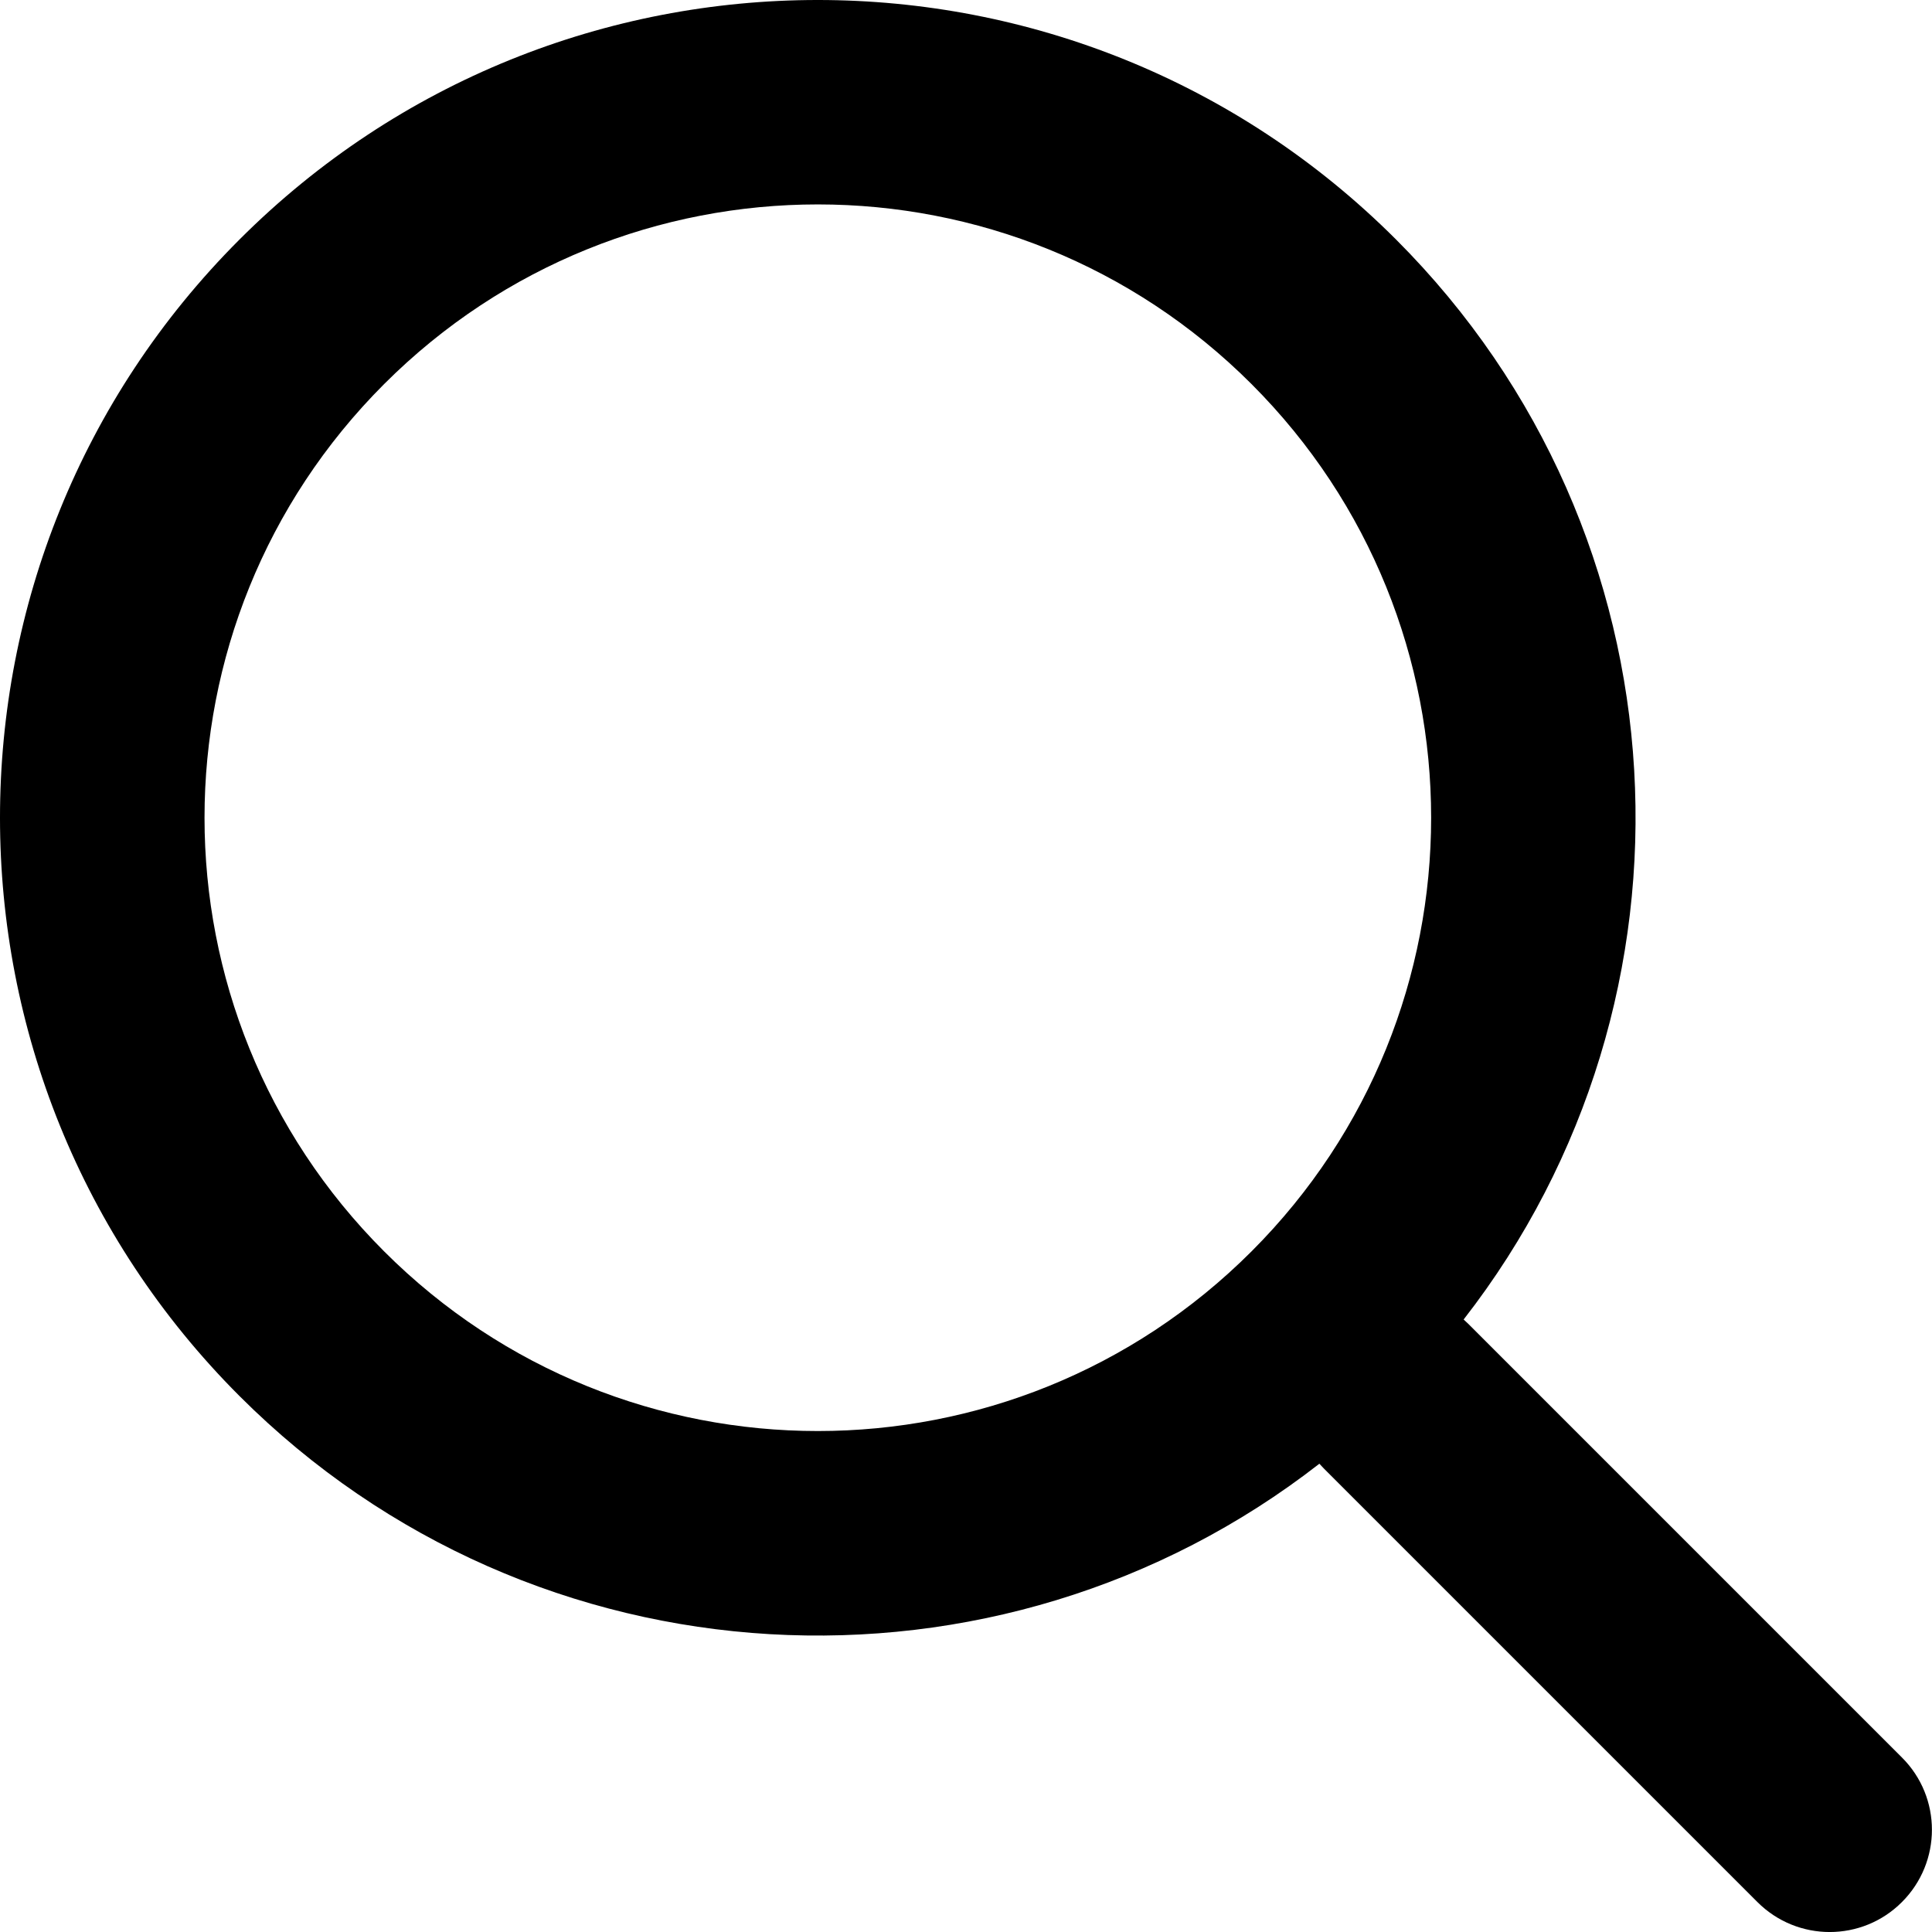
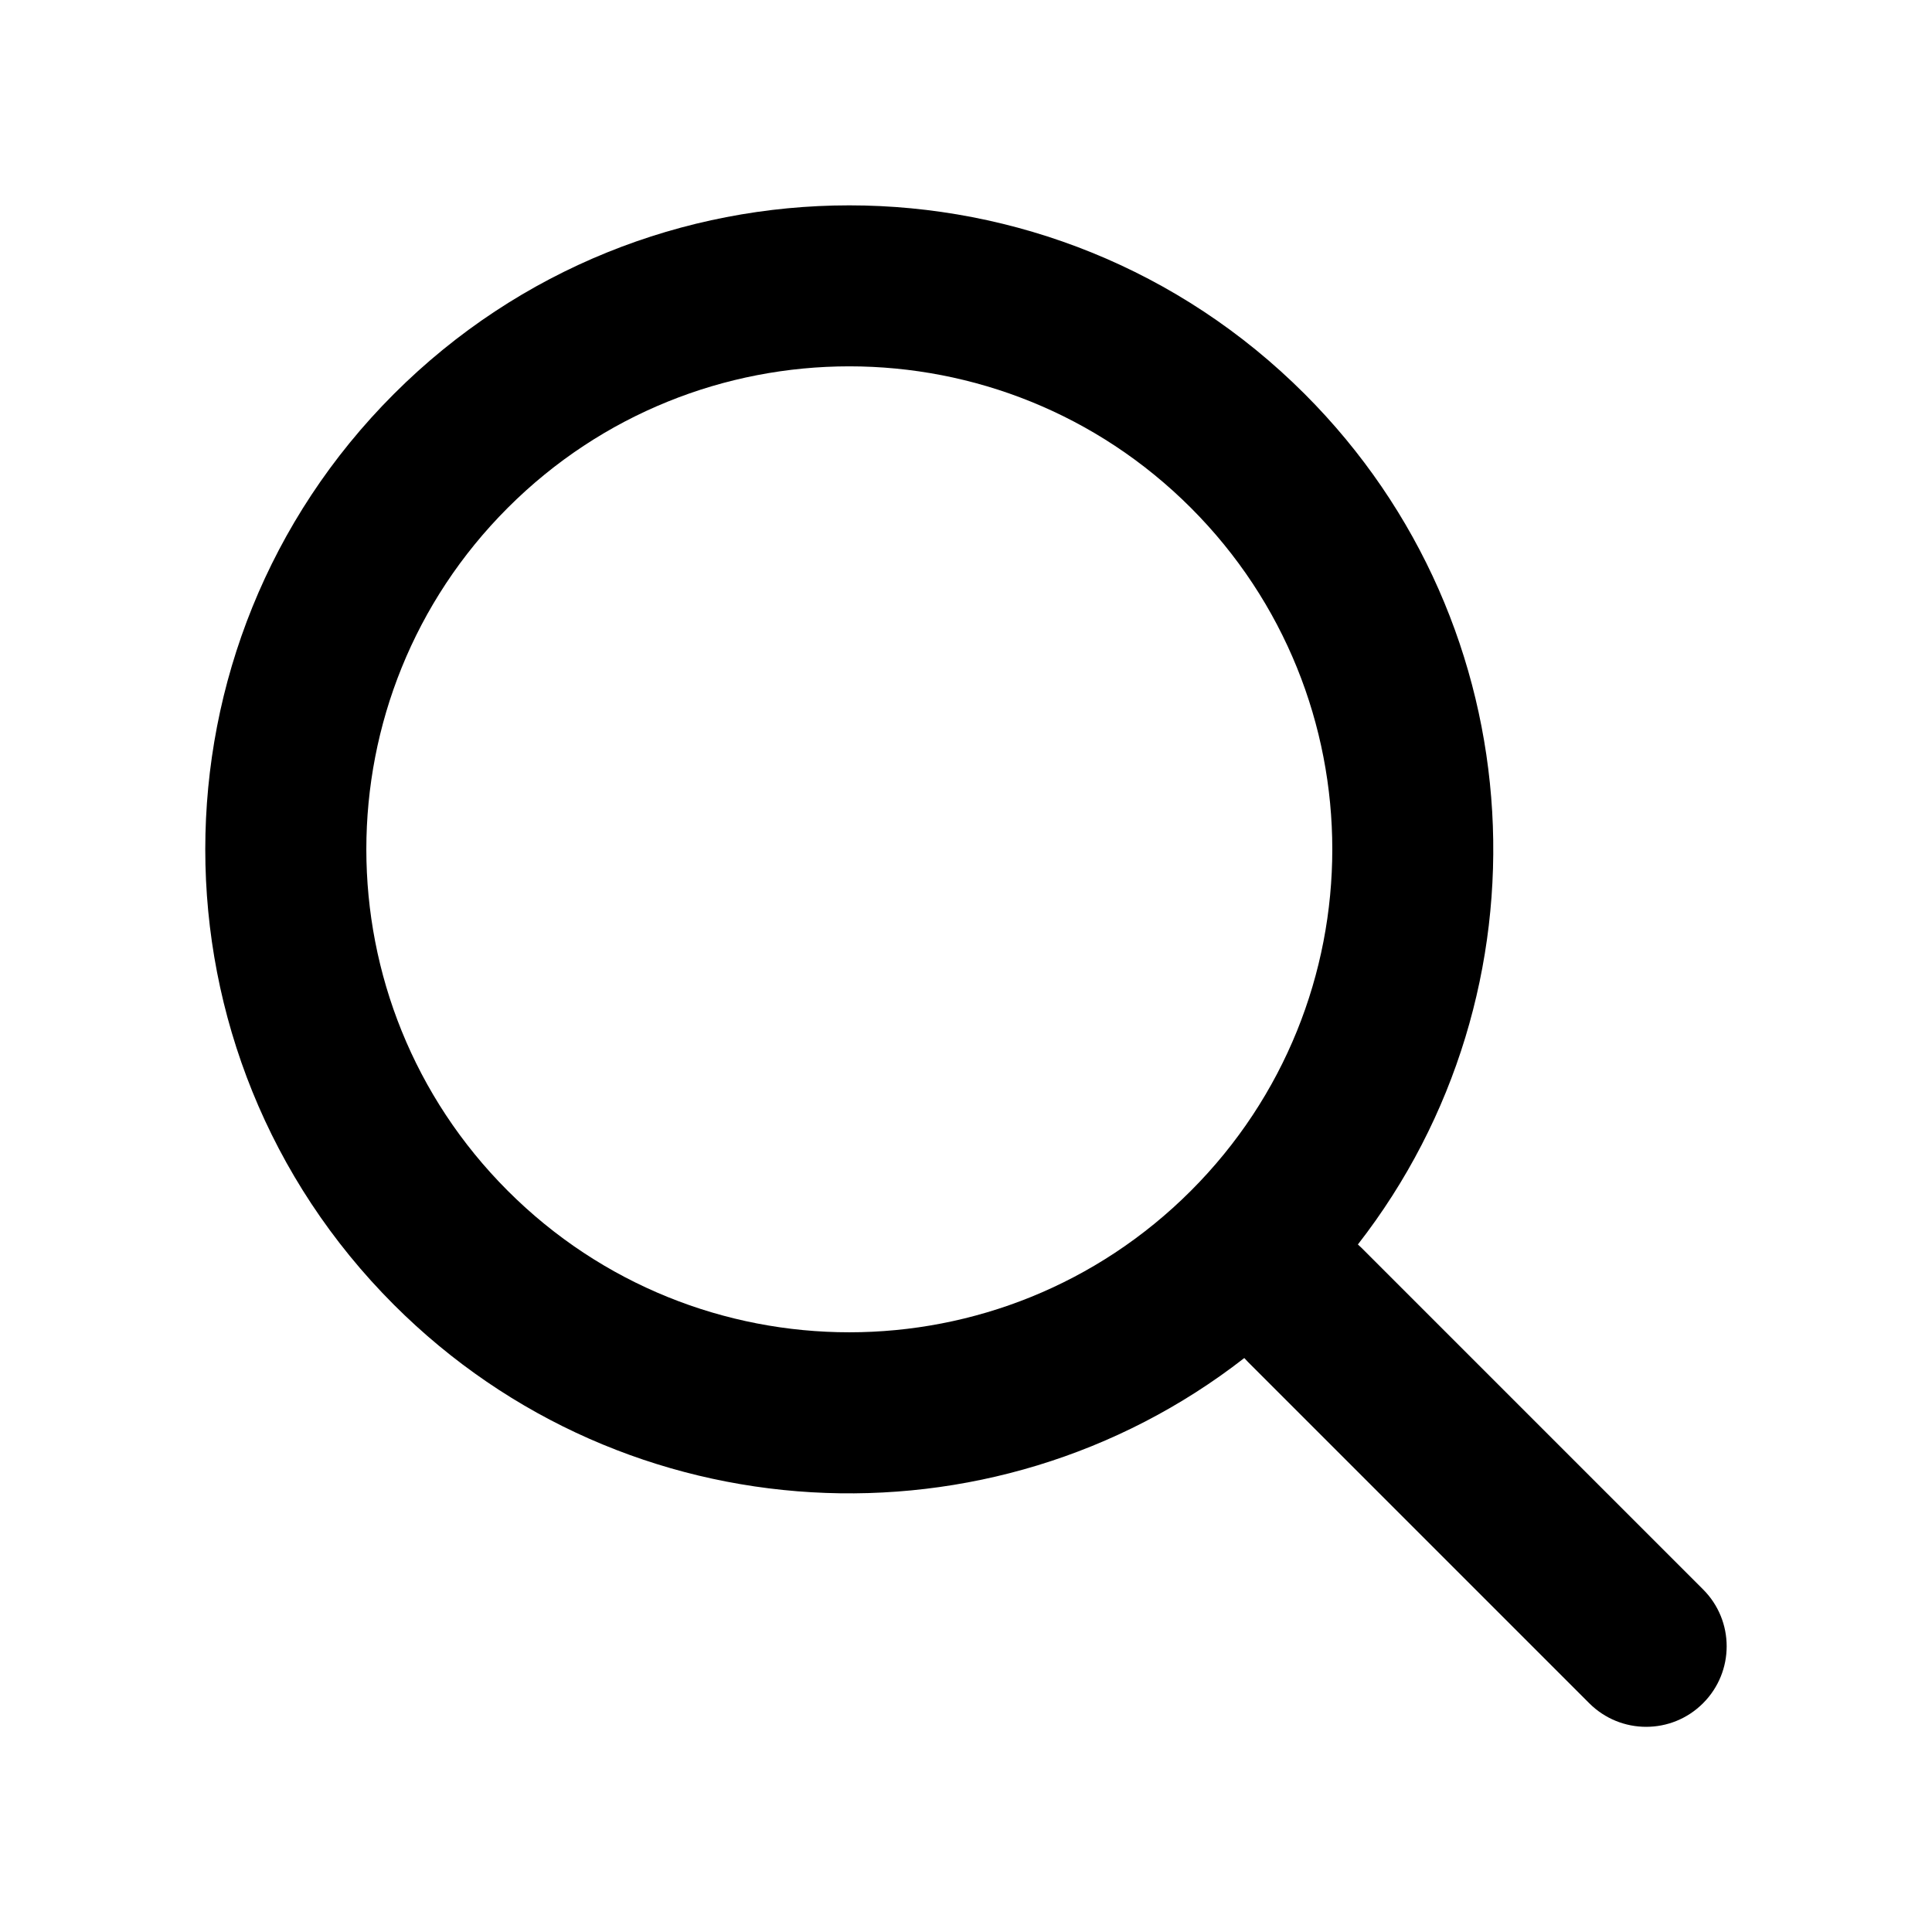
- <svg xmlns="http://www.w3.org/2000/svg" width="18.899" height="18.9" viewBox="0 0 18.899 18.9" fill="none" version="1.1" id="svg4">
-   <defs id="defs8" />
-   <path fill-rule="evenodd" clip-rule="evenodd" d="m 14.319,12.907 c 2.444,-3.139 2.223,-7.679 -0.662,-10.564 -3.124,-3.124 -8.19,-3.124 -11.314,0 -3.124,3.124 -3.124,8.19 0,11.314 2.885,2.885 7.426,3.106 10.564,0.662 0.013,0.015 0.028,0.03 0.042,0.045 l 4.243,4.243 c 0.391,0.391 1.024,0.391 1.414,0 0.391,-0.391 0.391,-1.024 0,-1.414 l -4.243,-4.243 c -0.015,-0.015 -0.03,-0.029 -0.045,-0.042 z m -2.076,-9.15 c 2.343,2.343 2.343,6.142 0,8.485 -2.343,2.343 -6.142,2.343 -8.485,0 -2.343,-2.343 -2.343,-6.142 0,-8.485 2.343,-2.343 6.142,-2.343 8.485,0 z" fill="currentColor" id="path2" />
+ <svg xmlns="http://www.w3.org/2000/svg" width="24" height="24" viewBox="0 0 24 24" fill="none" version="1.1" id="svg139">
+   <defs id="defs143" />
+   <path fill-rule="evenodd" clip-rule="evenodd" d="m 16.869,15.458 c 2.444,-3.139 2.223,-7.679 -0.662,-10.564 -3.124,-3.124 -8.19,-3.124 -11.314,0 -3.124,3.124 -3.124,8.19 0,11.314 2.885,2.885 7.426,3.106 10.564,0.662 0.013,0.015 0.028,0.03 0.042,0.045 l 4.243,4.243 c 0.391,0.391 1.024,0.391 1.414,0 0.391,-0.391 0.391,-1.024 0,-1.414 l -4.243,-4.243 c -0.015,-0.015 -0.03,-0.029 -0.045,-0.042 z m -2.076,-9.15 c 2.343,2.343 2.343,6.142 0,8.485 -2.343,2.343 -6.142,2.343 -8.485,0 -2.343,-2.343 -2.343,-6.142 0,-8.485 2.343,-2.343 6.142,-2.343 8.485,0 z" fill="currentColor" id="path137" />
</svg>
